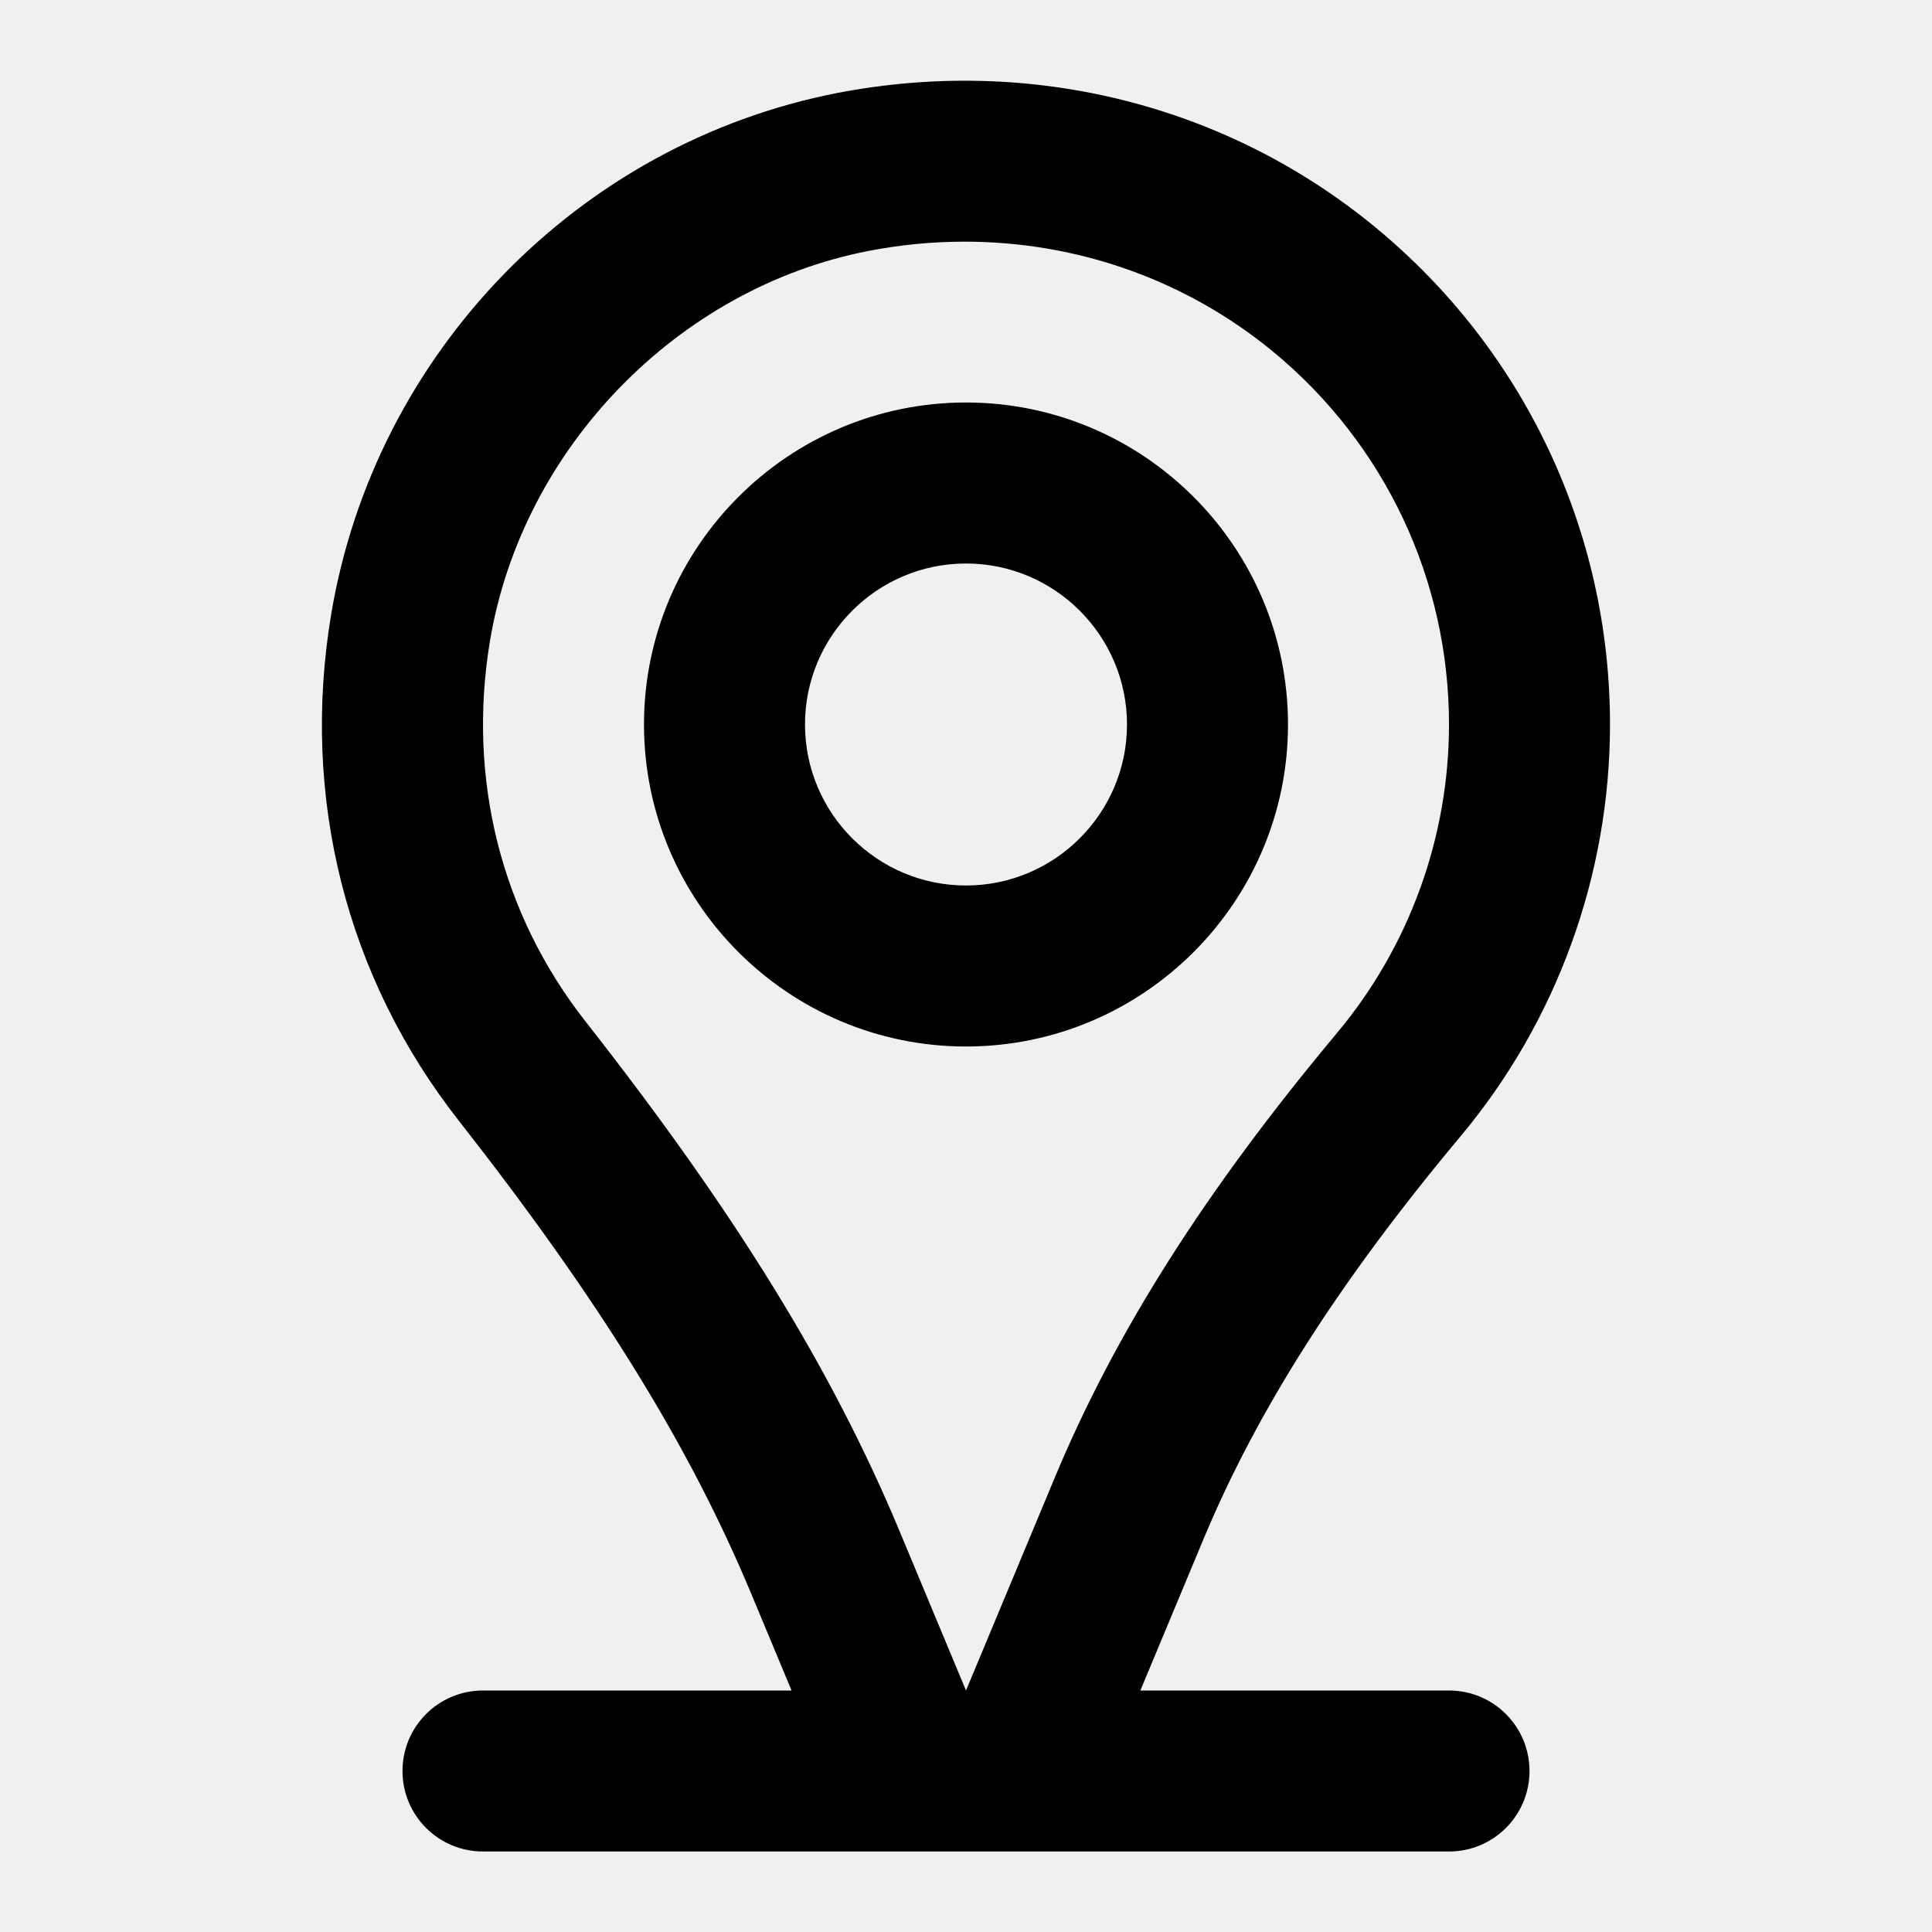
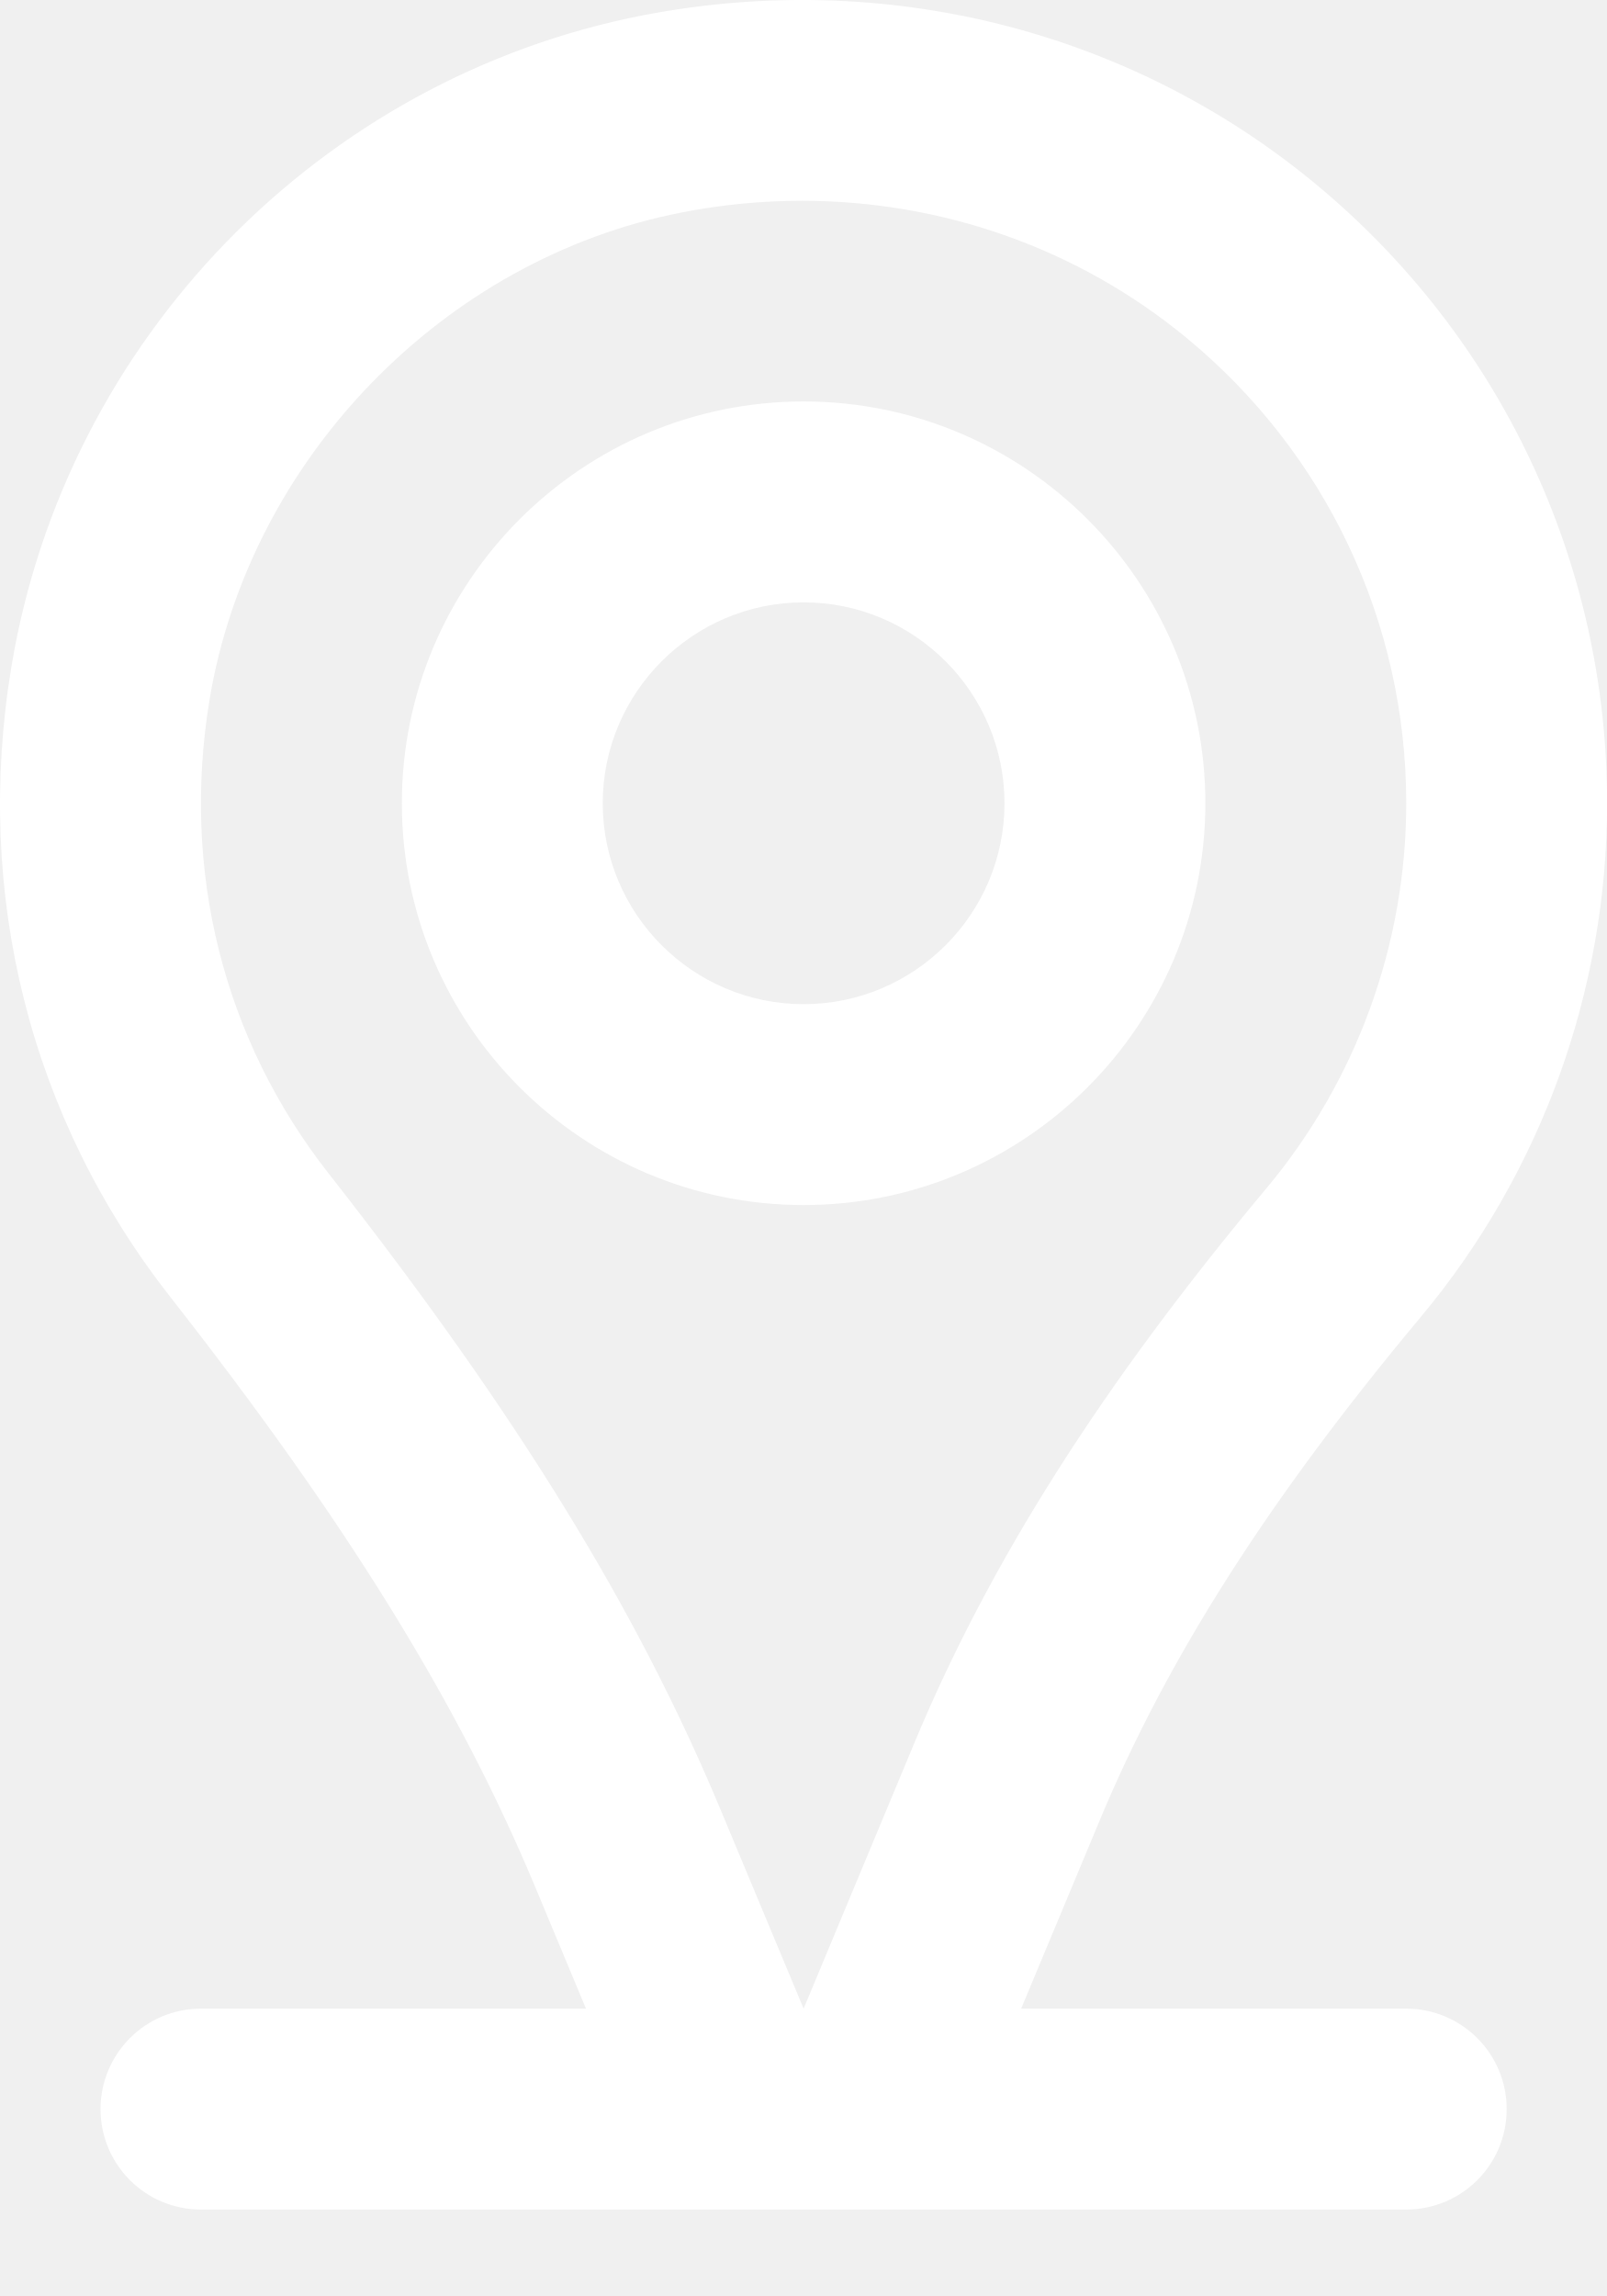
- <svg xmlns="http://www.w3.org/2000/svg" width="24" height="24" viewBox="0 0 24 24" fill="none">
-   <path d="M16 9C16 6.794 14.206 5 12 5C9.794 5 8 6.794 8 9C8 11.206 9.794 13 12 13C14.206 13 16 11.206 16 9ZM12 11C10.897 11 10 10.103 10 9C10 7.897 10.897 7 12 7C13.102 7 14 7.897 14 9C14 10.103 13.102 11 12 11ZM18 21H14.166L14.945 19.132C15.62 17.512 16.637 15.918 18.143 14.116C19.341 12.685 20 10.867 20 9C20 6.602 18.938 4.351 17.085 2.823C15.234 1.299 12.804 0.691 10.402 1.155C7.182 1.782 4.654 4.387 4.113 7.637C3.736 9.906 4.3 12.138 5.698 13.92C7.446 16.149 8.567 17.962 9.332 19.798L9.833 21H6C5.447 21 5 21.447 5 22C5 22.553 5.447 23 6 23H18C18.553 23 19 22.553 19 22C19 21.447 18.553 21 18 21ZM11.178 19.028C10.341 17.02 9.137 15.063 7.271 12.686C6.224 11.35 5.803 9.674 6.086 7.965C6.484 5.572 8.417 3.579 10.785 3.118C11.185 3.04 11.586 3.002 11.983 3.002C13.381 3.002 14.731 3.476 15.813 4.367C17.203 5.513 18 7.201 18 9C18 10.399 17.506 11.761 16.608 12.833C14.969 14.794 13.854 16.552 13.1 18.362L12 21L11.178 19.028Z" fill="black" />
+ <svg xmlns="http://www.w3.org/2000/svg" width="14" height="20" viewBox="0 0 14 20" fill="none">
+   <path d="M10.501 6.997C10.501 5.067 8.931 3.497 7.001 3.497C5.07 3.497 3.501 5.067 3.501 6.997C3.501 8.928 5.07 10.497 7.001 10.497C8.931 10.497 10.501 8.928 10.501 6.997ZM7.001 8.747C6.036 8.747 5.251 7.962 5.251 6.997C5.251 6.033 6.036 5.247 7.001 5.247C7.966 5.247 8.751 6.033 8.751 6.997C8.751 7.962 7.966 8.747 7.001 8.747ZM12.251 17.497H8.896L9.578 15.863C10.168 14.445 11.058 13.051 12.376 11.474C13.424 10.221 14.001 8.631 14.001 6.997C14.001 4.899 13.071 2.929 11.45 1.593C9.831 0.259 7.704 -0.273 5.603 0.133C2.785 0.682 0.573 2.961 0.1 5.804C-0.23 7.79 0.263 9.743 1.487 11.302C3.016 13.253 3.997 14.839 4.666 16.445L5.105 17.497H1.751C1.267 17.497 0.876 17.889 0.876 18.372C0.876 18.856 1.267 19.247 1.751 19.247H12.251C12.734 19.247 13.126 18.856 13.126 18.372C13.126 17.889 12.734 17.497 12.251 17.497ZM6.281 15.772C5.549 14.014 4.495 12.303 2.863 10.222C1.946 9.053 1.578 7.587 1.826 6.092C2.175 3.998 3.866 2.254 5.938 1.851C6.287 1.782 6.638 1.749 6.986 1.749C8.209 1.749 9.391 2.163 10.338 2.944C11.553 3.946 12.251 5.423 12.251 6.997C12.251 8.222 11.818 9.413 11.033 10.351C9.598 12.067 8.623 13.605 7.963 15.189L7.001 17.497L6.281 15.772Z" fill="white" />
</svg>
